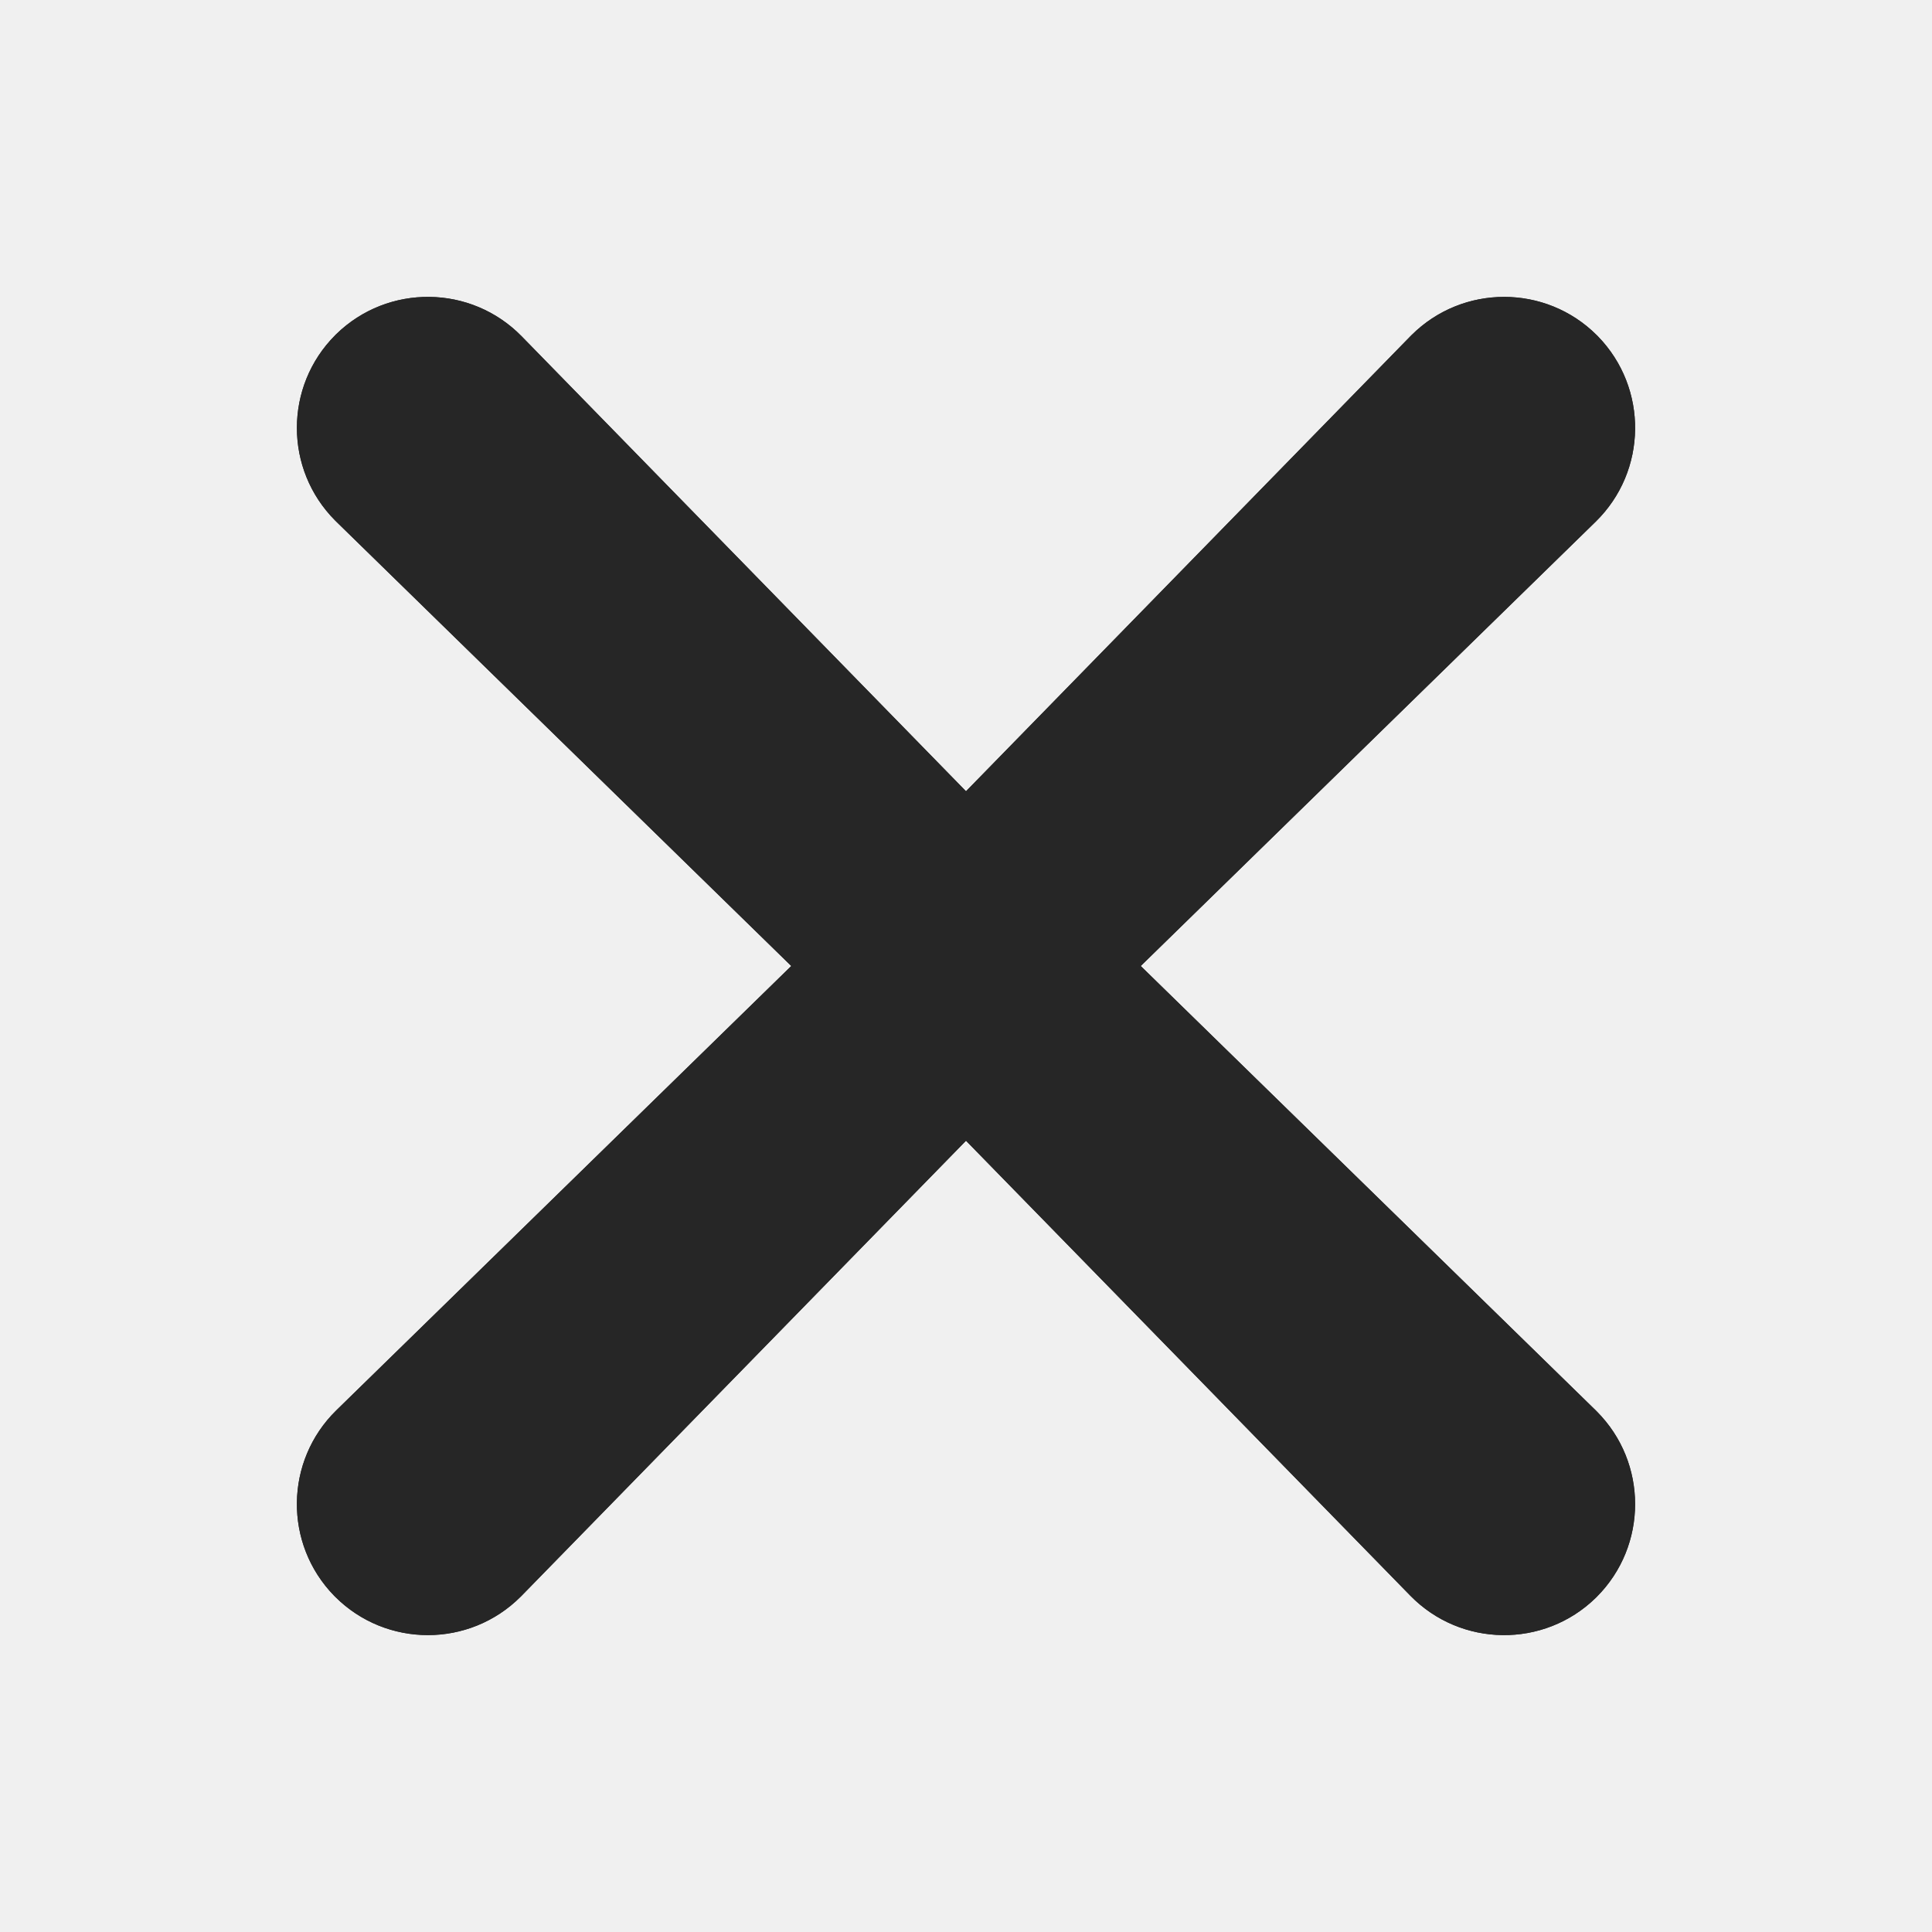
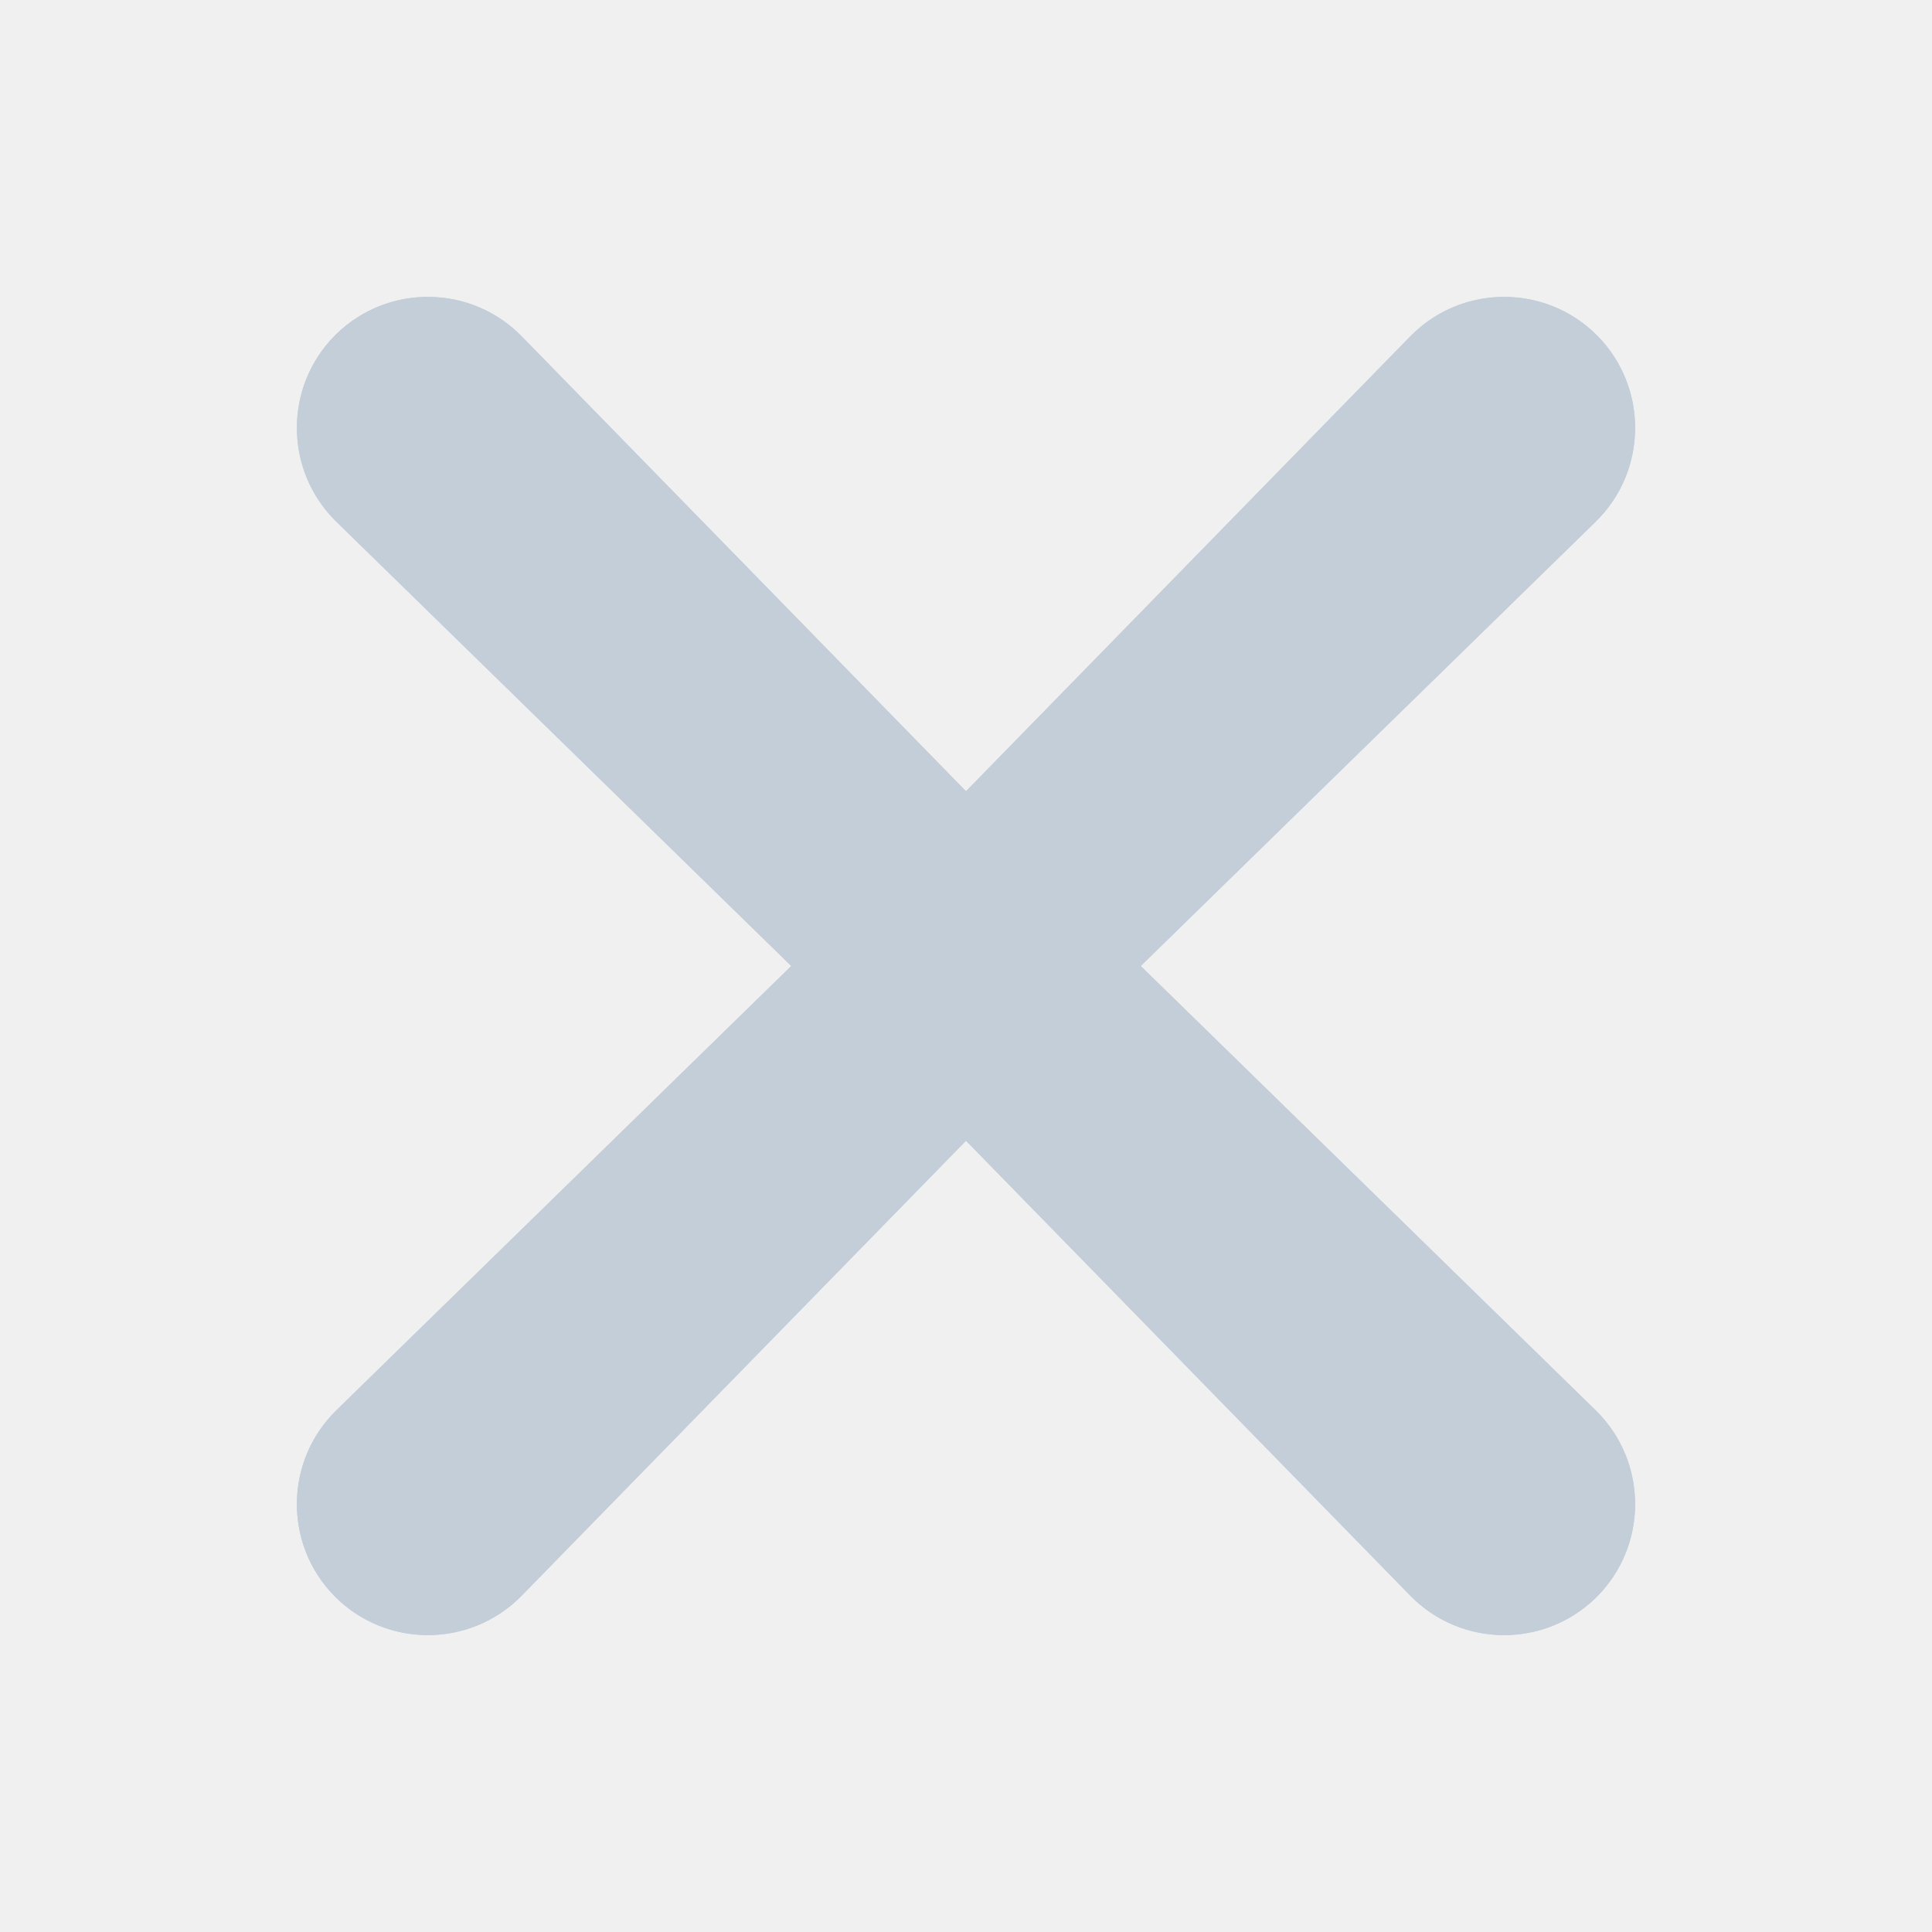
<svg xmlns="http://www.w3.org/2000/svg" xmlns:xlink="http://www.w3.org/1999/xlink" width="16px" height="16px" viewBox="0 0 16 16" version="1.1">
  <defs>
    <path d="M11.68,2.785 L8,6.553 L4.32,2.785 C3.901,2.357 3.214,2.349 2.785,2.767 C2.782,2.77 2.779,2.773 2.776,2.776 L2.776,2.776 C2.353,3.2 2.353,3.887 2.776,4.311 C2.779,4.314 2.782,4.317 2.785,4.32 L6.553,8 L2.785,11.68 C2.357,12.099 2.349,12.786 2.767,13.215 C2.77,13.218 2.773,13.221 2.776,13.224 L2.776,13.224 C3.2,13.647 3.887,13.647 4.311,13.224 C4.314,13.221 4.317,13.218 4.32,13.215 L8,9.447 L11.68,13.215 C12.099,13.643 12.786,13.651 13.215,13.233 C13.218,13.23 13.221,13.227 13.224,13.224 L13.224,13.224 C13.647,12.8 13.647,12.113 13.224,11.689 C13.221,11.686 13.218,11.683 13.215,11.68 L9.447,8 L13.215,4.32 C13.643,3.901 13.651,3.214 13.233,2.785 C13.23,2.782 13.227,2.779 13.224,2.776 L13.224,2.776 C12.8,2.353 12.113,2.353 11.689,2.776 C11.686,2.779 11.683,2.782 11.68,2.785 Z" id="path-1" />
  </defs>
  <g id="icon/cancel-2" stroke="none" stroke-width="1" fill="none" fill-rule="evenodd">
    <mask id="mask-2" fill="white">
      <use xlink:href="#path-1" />
    </mask>
-     <use id="Shape" fill="#262626" fill-rule="nonzero" xlink:href="#path-1" />
-     <g id="color/wireframe/1" mask="url(#mask-2)" fill="#262626">
+     <use id="Shape" fill="#c3ced9" fill-rule="nonzero" xlink:href="#path-1" />
+     <g id="color/wireframe/1" mask="url(#mask-2)" fill="#c3ced9">
      <rect x="0" y="0" width="16" height="16" />
    </g>
  </g>
</svg>
